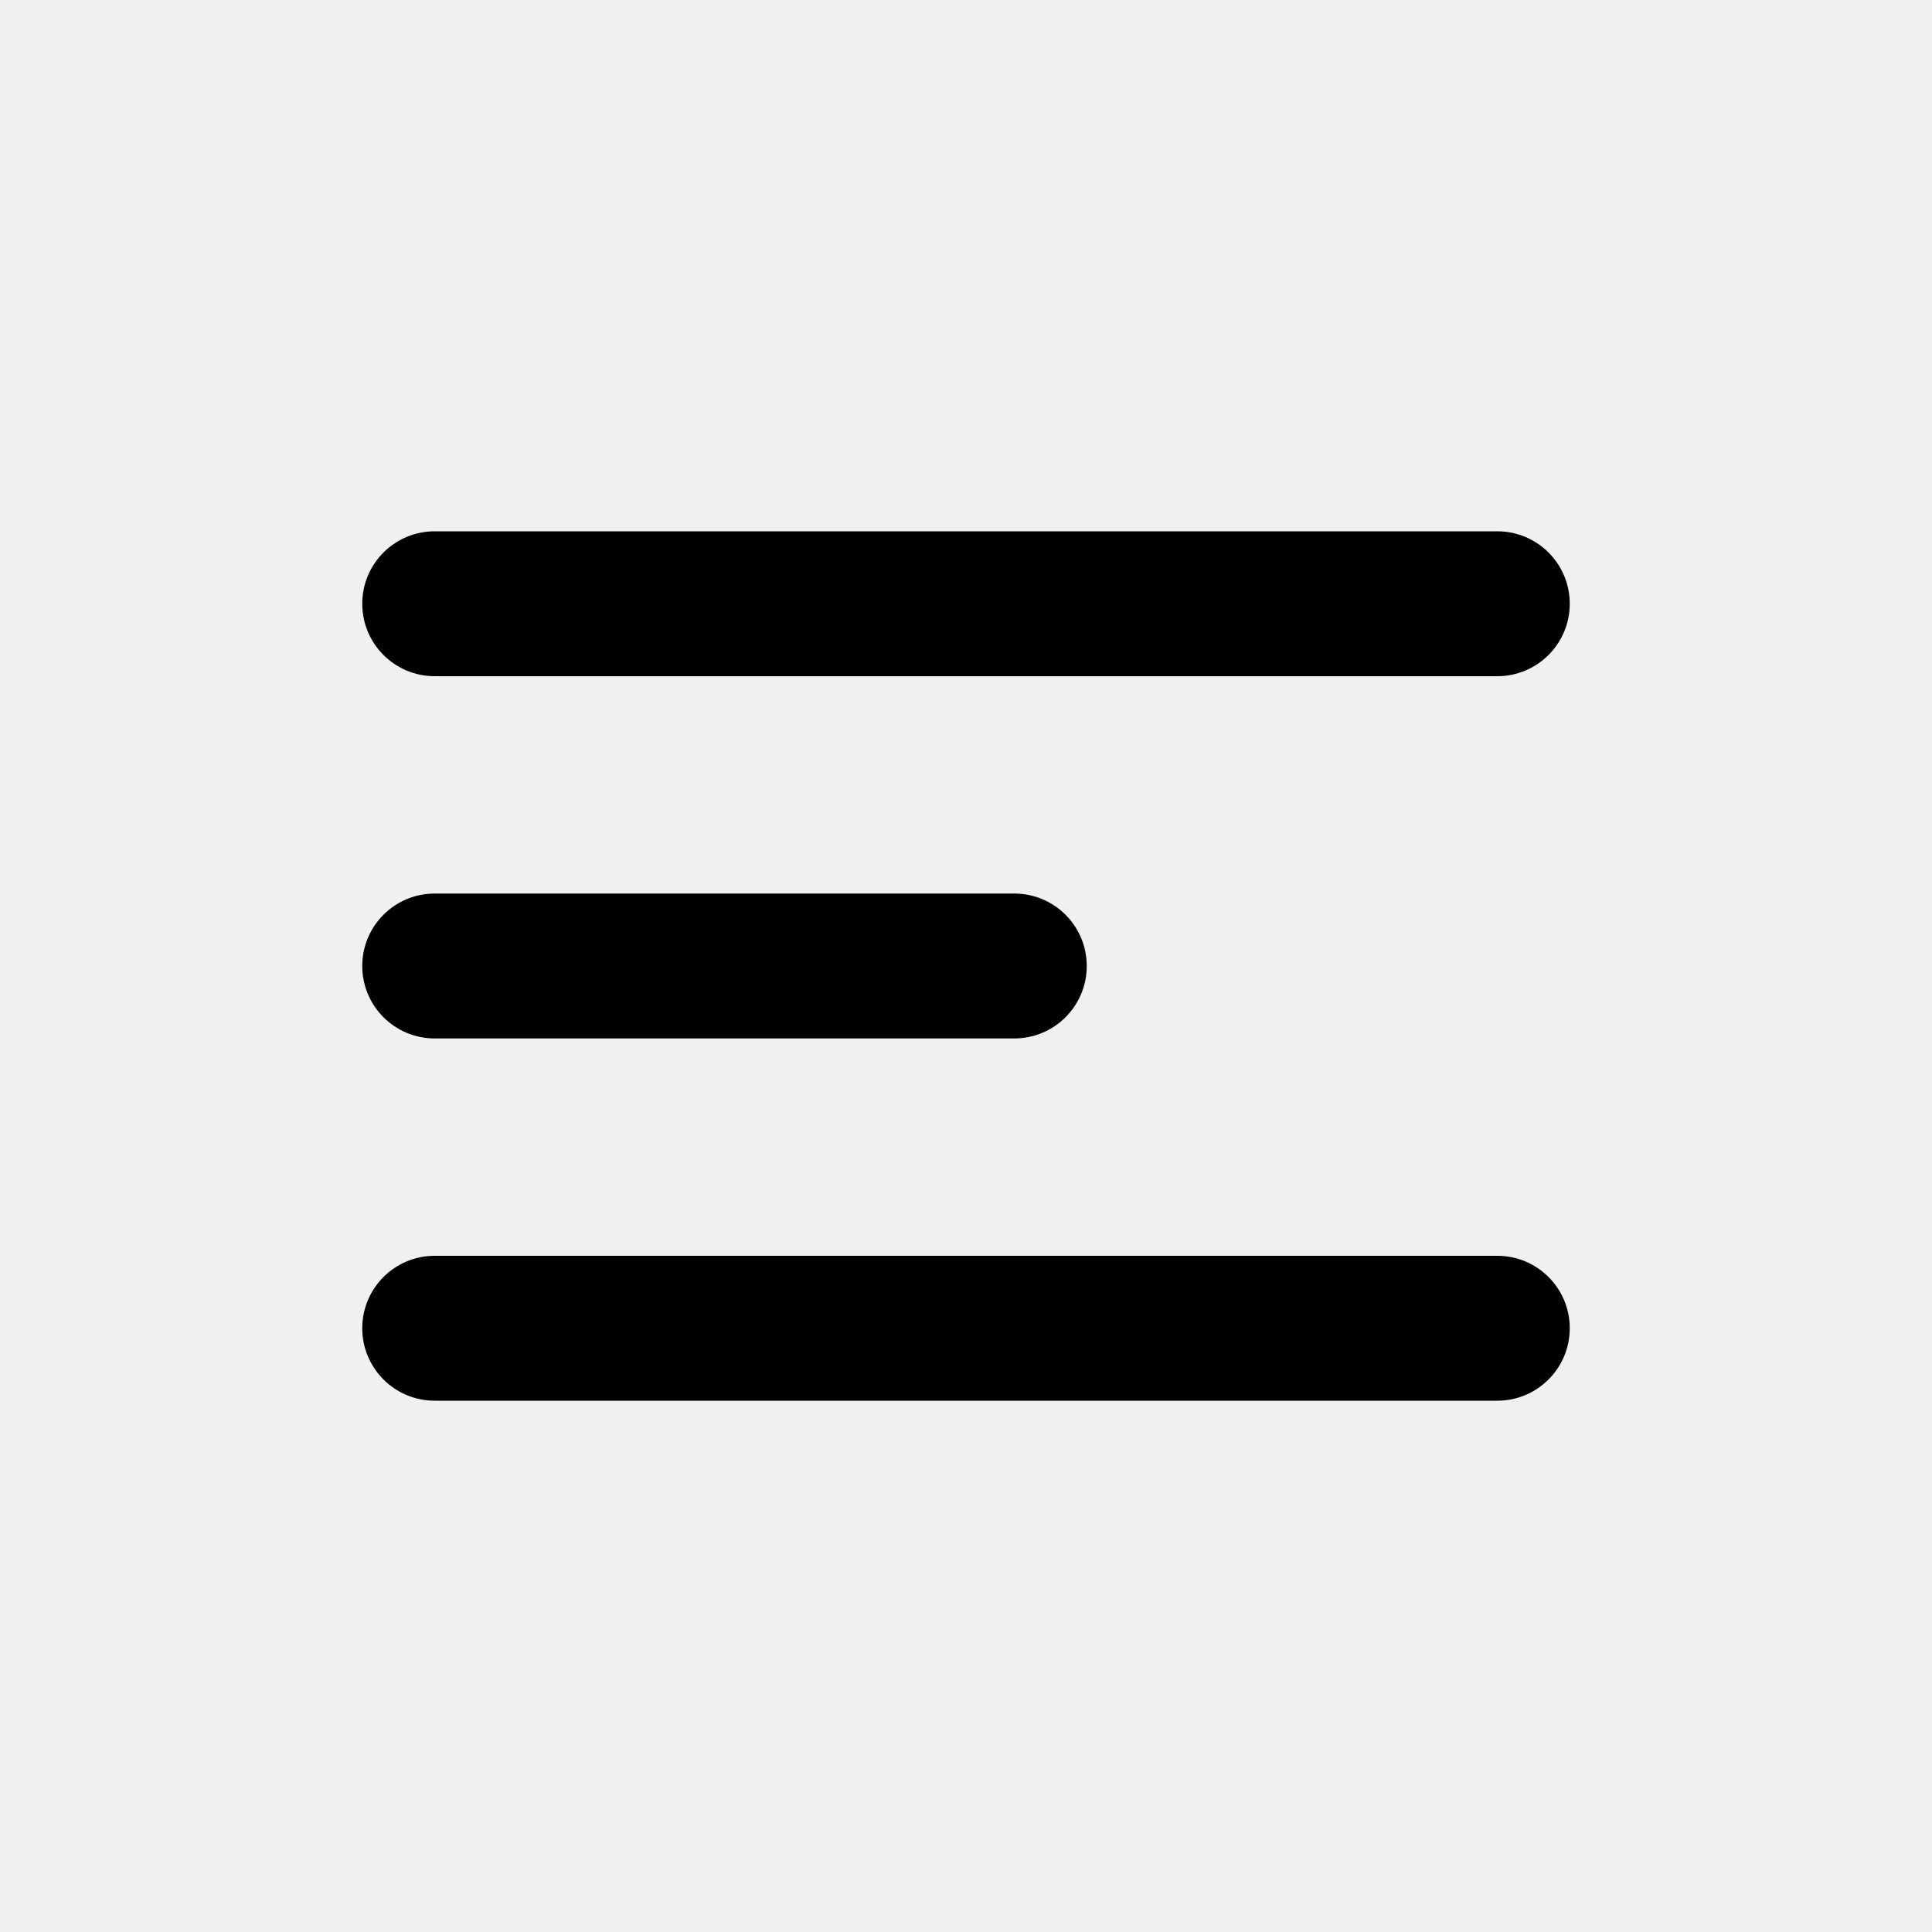
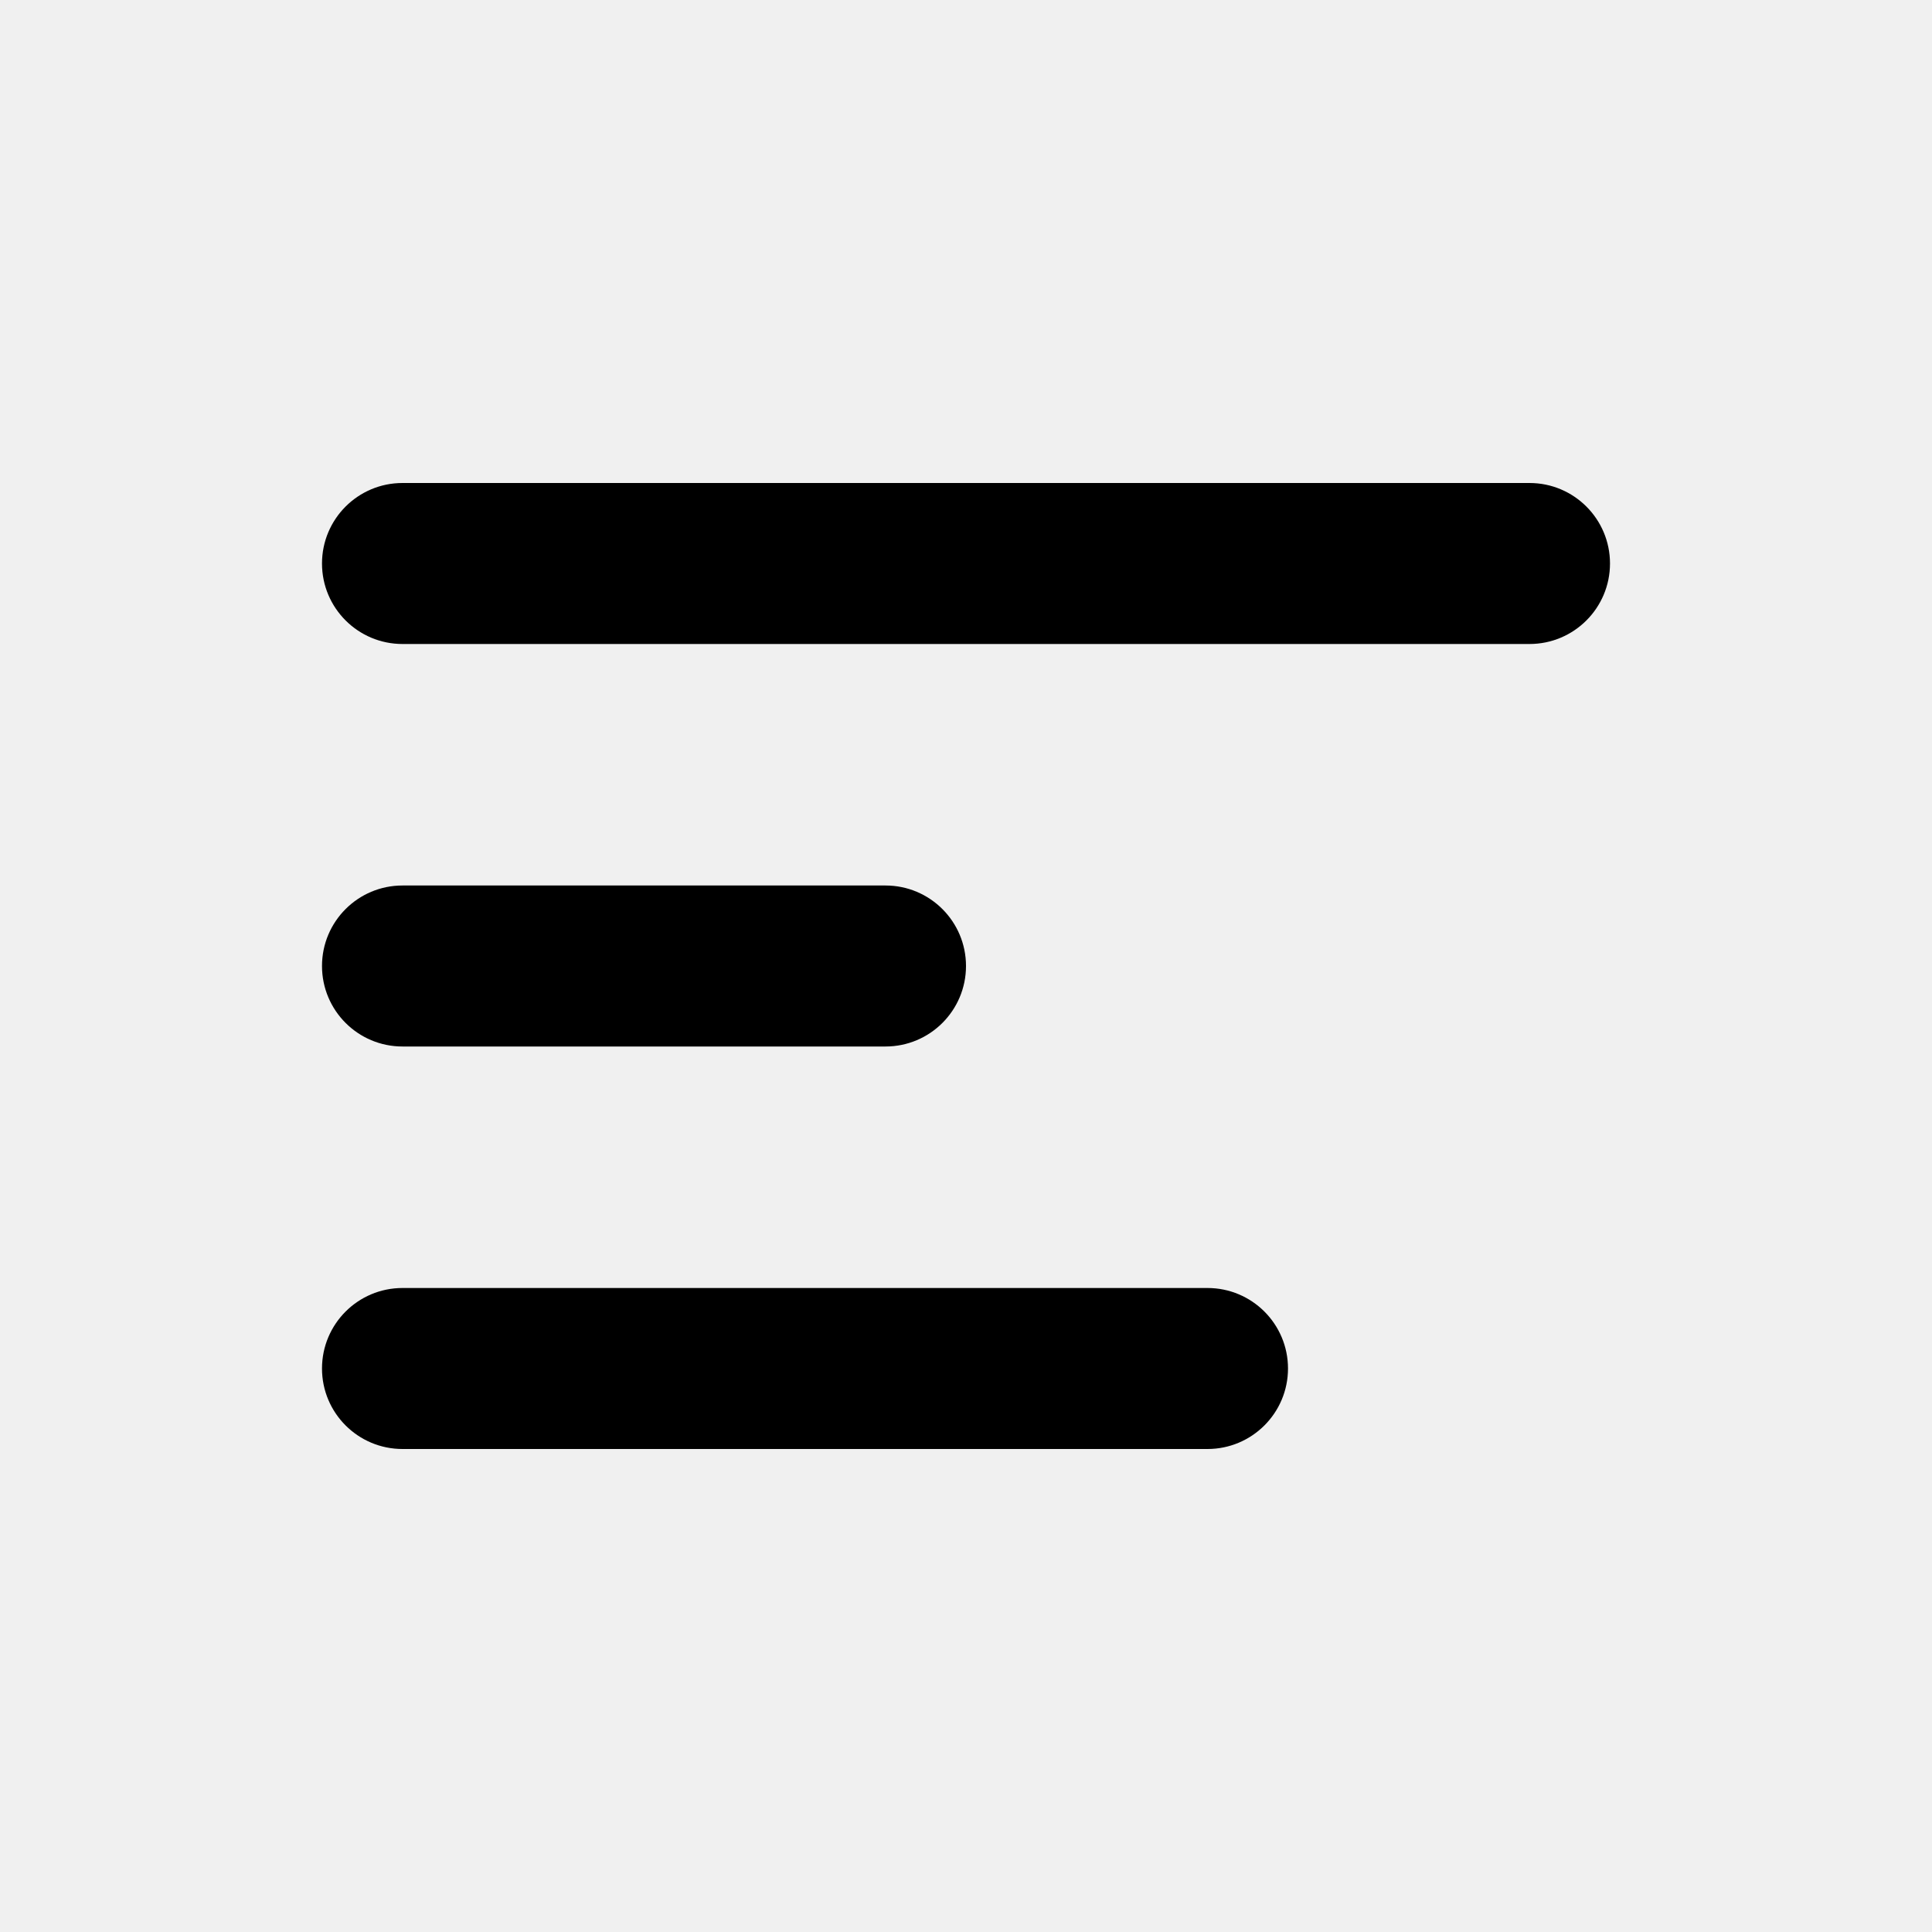
- <svg xmlns="http://www.w3.org/2000/svg" width="32" height="32" viewBox="0 0 32 32">
-   <g id="ic_menu" transform="translate(-12 -8)">
-     <rect id="BG" width="32" height="32" transform="translate(12 8)" fill="none" />
-     <g id="icon" transform="translate(1 5)">
-       <rect id="Rectangle_3" width="20" height="2.4" rx="1.2" transform="translate(17 11.8)" />
-       <rect id="Rectangle_4" width="12" height="2.4" rx="1.2" transform="translate(17 17.8)" />
-       <rect id="Rectangle_5" width="20" height="2.4" rx="1.2" transform="translate(17 23.8)" />
-     </g>
+ <svg xmlns="http://www.w3.org/2000/svg" version="1.2" width="100%" height="100%" viewBox="0 0 24 24">
+   <style>
+         .trans {
+         fill: #fff;
+         fill-opacity: 0;
+         }
+         .trans1 {
+         fill: #fff;
+         fill-opacity: 0;
+         }
+         .main {
+         fill: #000000;
+         }
+     </style>
+   <rect id="bg" class="trans" x="0" y="0" width="24" height="24" />
+   <g id="icon">
+     <rect class="main" x="4" y="6" width="16" height="2" rx="1" ry="1">
+       <animate attributeName="width" values="16;4;16" dur="0.3s" keyTimes="0;0.6;1" calcMode="linear" begin="bound.mouseenter" />
+     </rect>
+     <rect class="main" x="4" y="11" width="8" height="2" rx="1" ry="1">
+       <animate attributeName="width" values="8;16;8" dur="0.3s" keyTimes="0;0.6;1" calcMode="linear" begin="bound.mouseenter" />
+     </rect>
+     <rect class="main" x="4" y="16" width="12" height="2" rx="1" ry="1">
+       <animate attributeName="width" values="12;6;12" dur="0.3s" keyTimes="0;0.6;1" calcMode="linear" begin="bound.mouseenter" />
+     </rect>
  </g>
+   <rect id="bound" class="trans" x="0" y="0" width="24" height="24" />
</svg>
